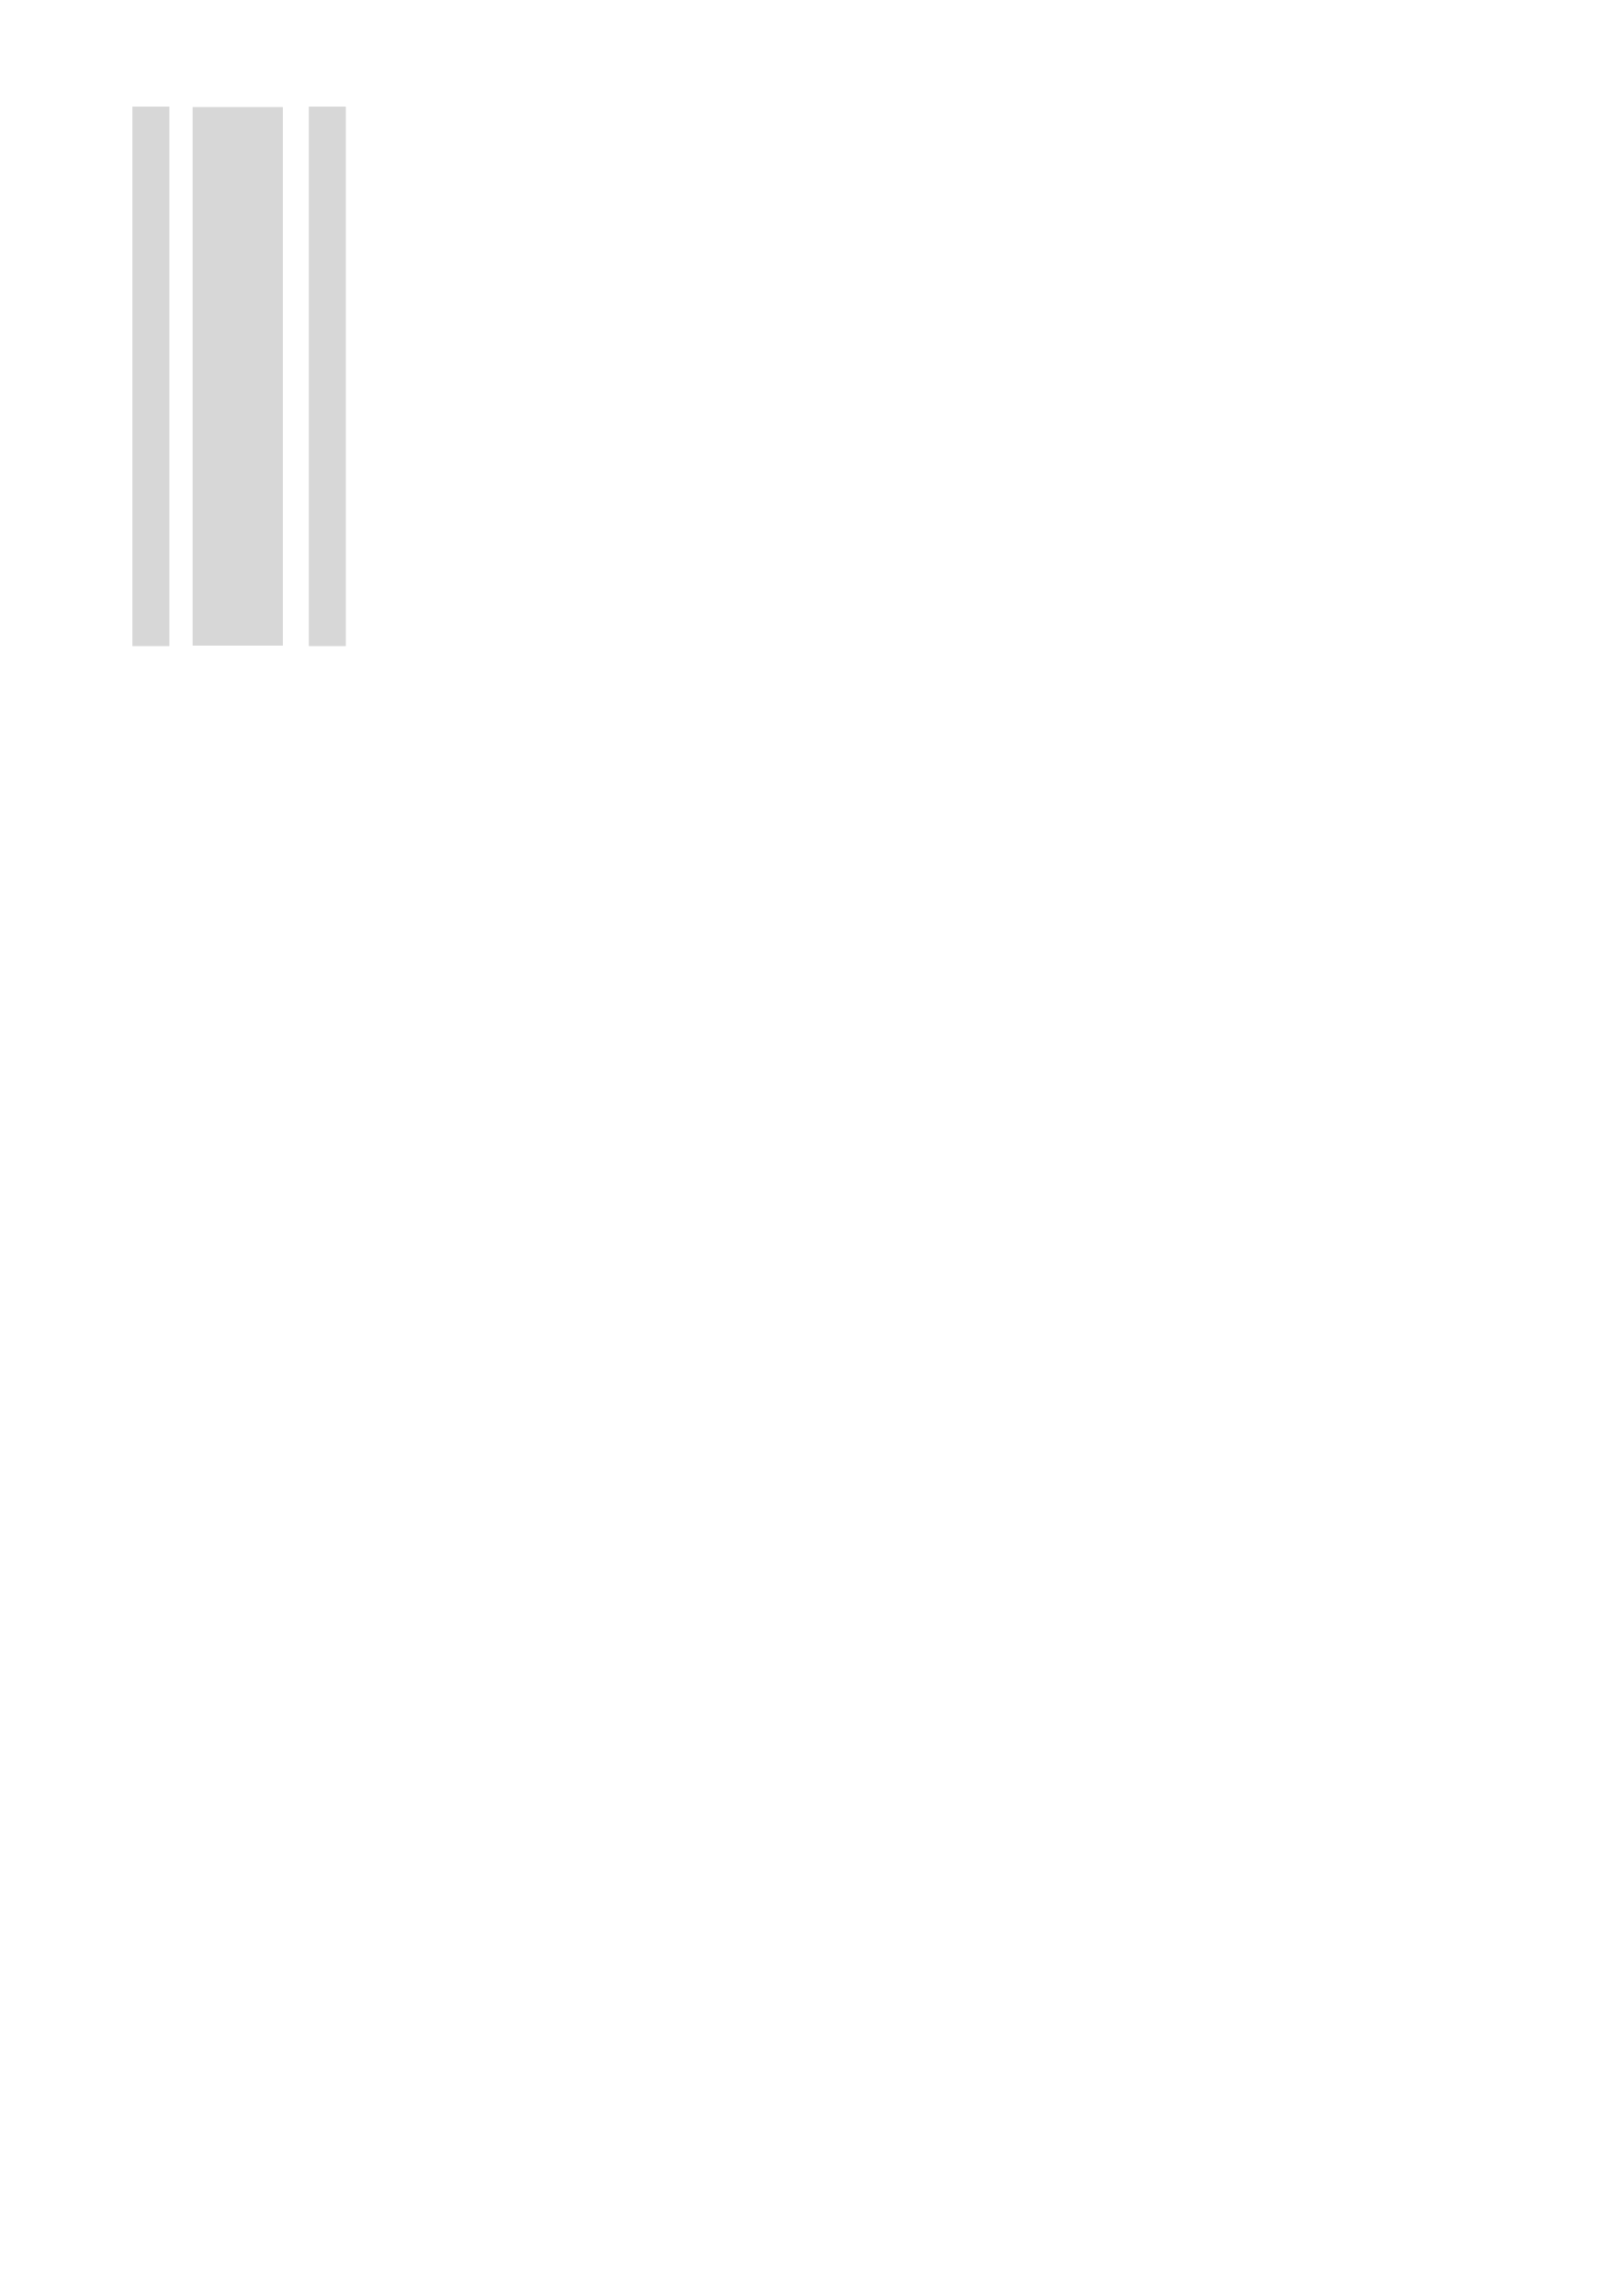
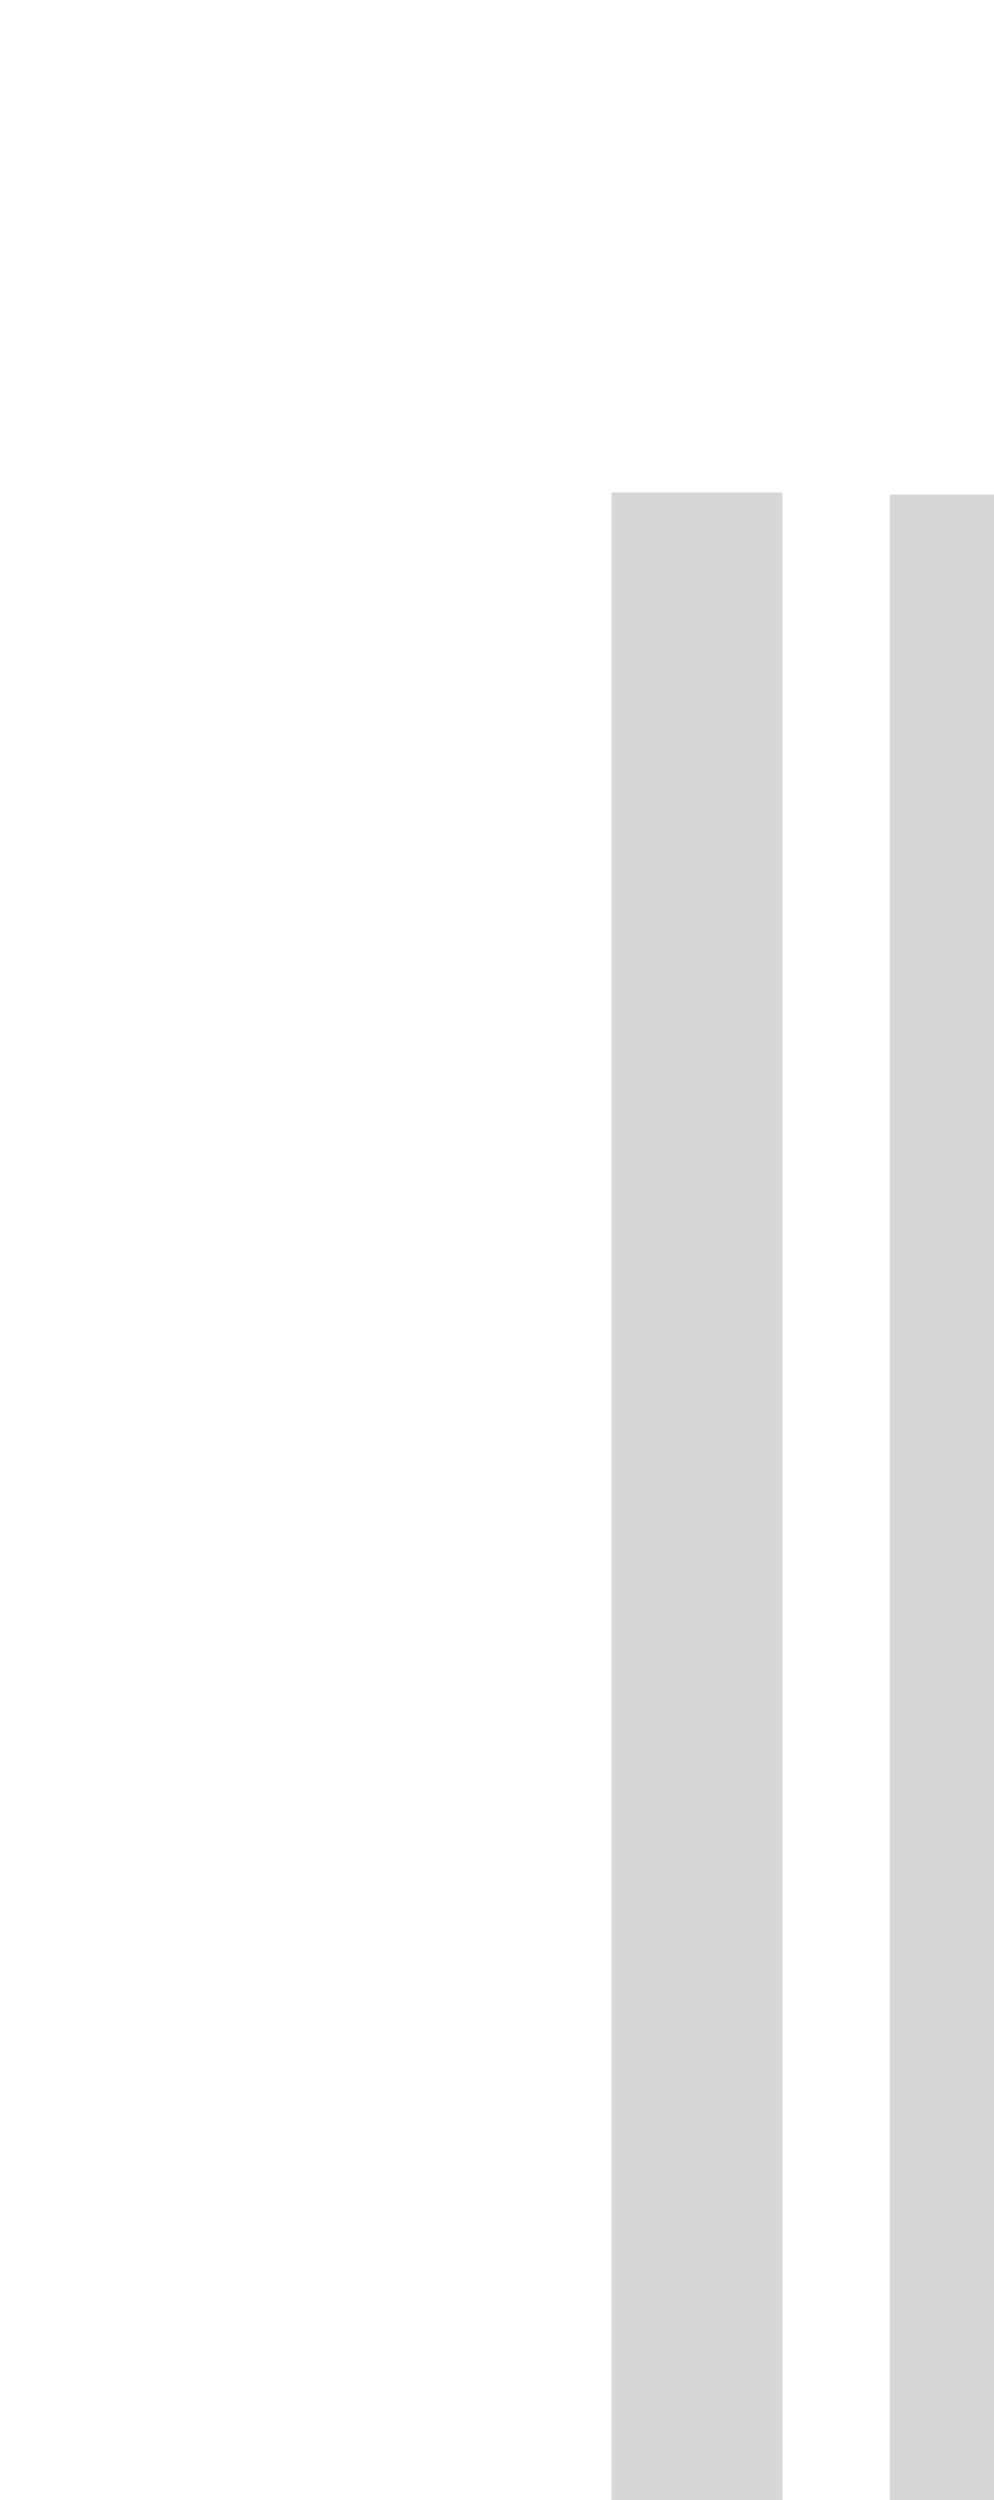
- <svg xmlns="http://www.w3.org/2000/svg" width="210mm" height="297mm" viewBox="0 0 210 297" version="1.1" id="svg5">
+ <svg xmlns="http://www.w3.org/2000/svg" version="1.1" id="svg5">
  <defs id="defs2">
    <linearGradient id="linearGradient9403">
      <stop style="stop-color:#000000;stop-opacity:1;" offset="0" id="stop9401" />
    </linearGradient>
  </defs>
  <g id="layer1">
    <rect style="fill:#d7d7d7;fill-opacity:1;stroke:#000000;stroke-width:0.213;stroke-opacity:0" id="rect8864" width="4.787" height="69.787" x="17.121" y="13.79" />
    <rect style="fill:#d7d7d7;fill-opacity:1;stroke:#000000;stroke-width:0.332;stroke-opacity:0" id="rect8864-9" width="11.668" height="69.668" x="24.916" y="13.849" />
    <rect style="fill:#d7d7d7;fill-opacity:1;stroke:#000000;stroke-width:0.213;stroke-opacity:0" id="rect8864-6" width="4.787" height="69.787" x="39.94" y="13.79" />
  </g>
</svg>
